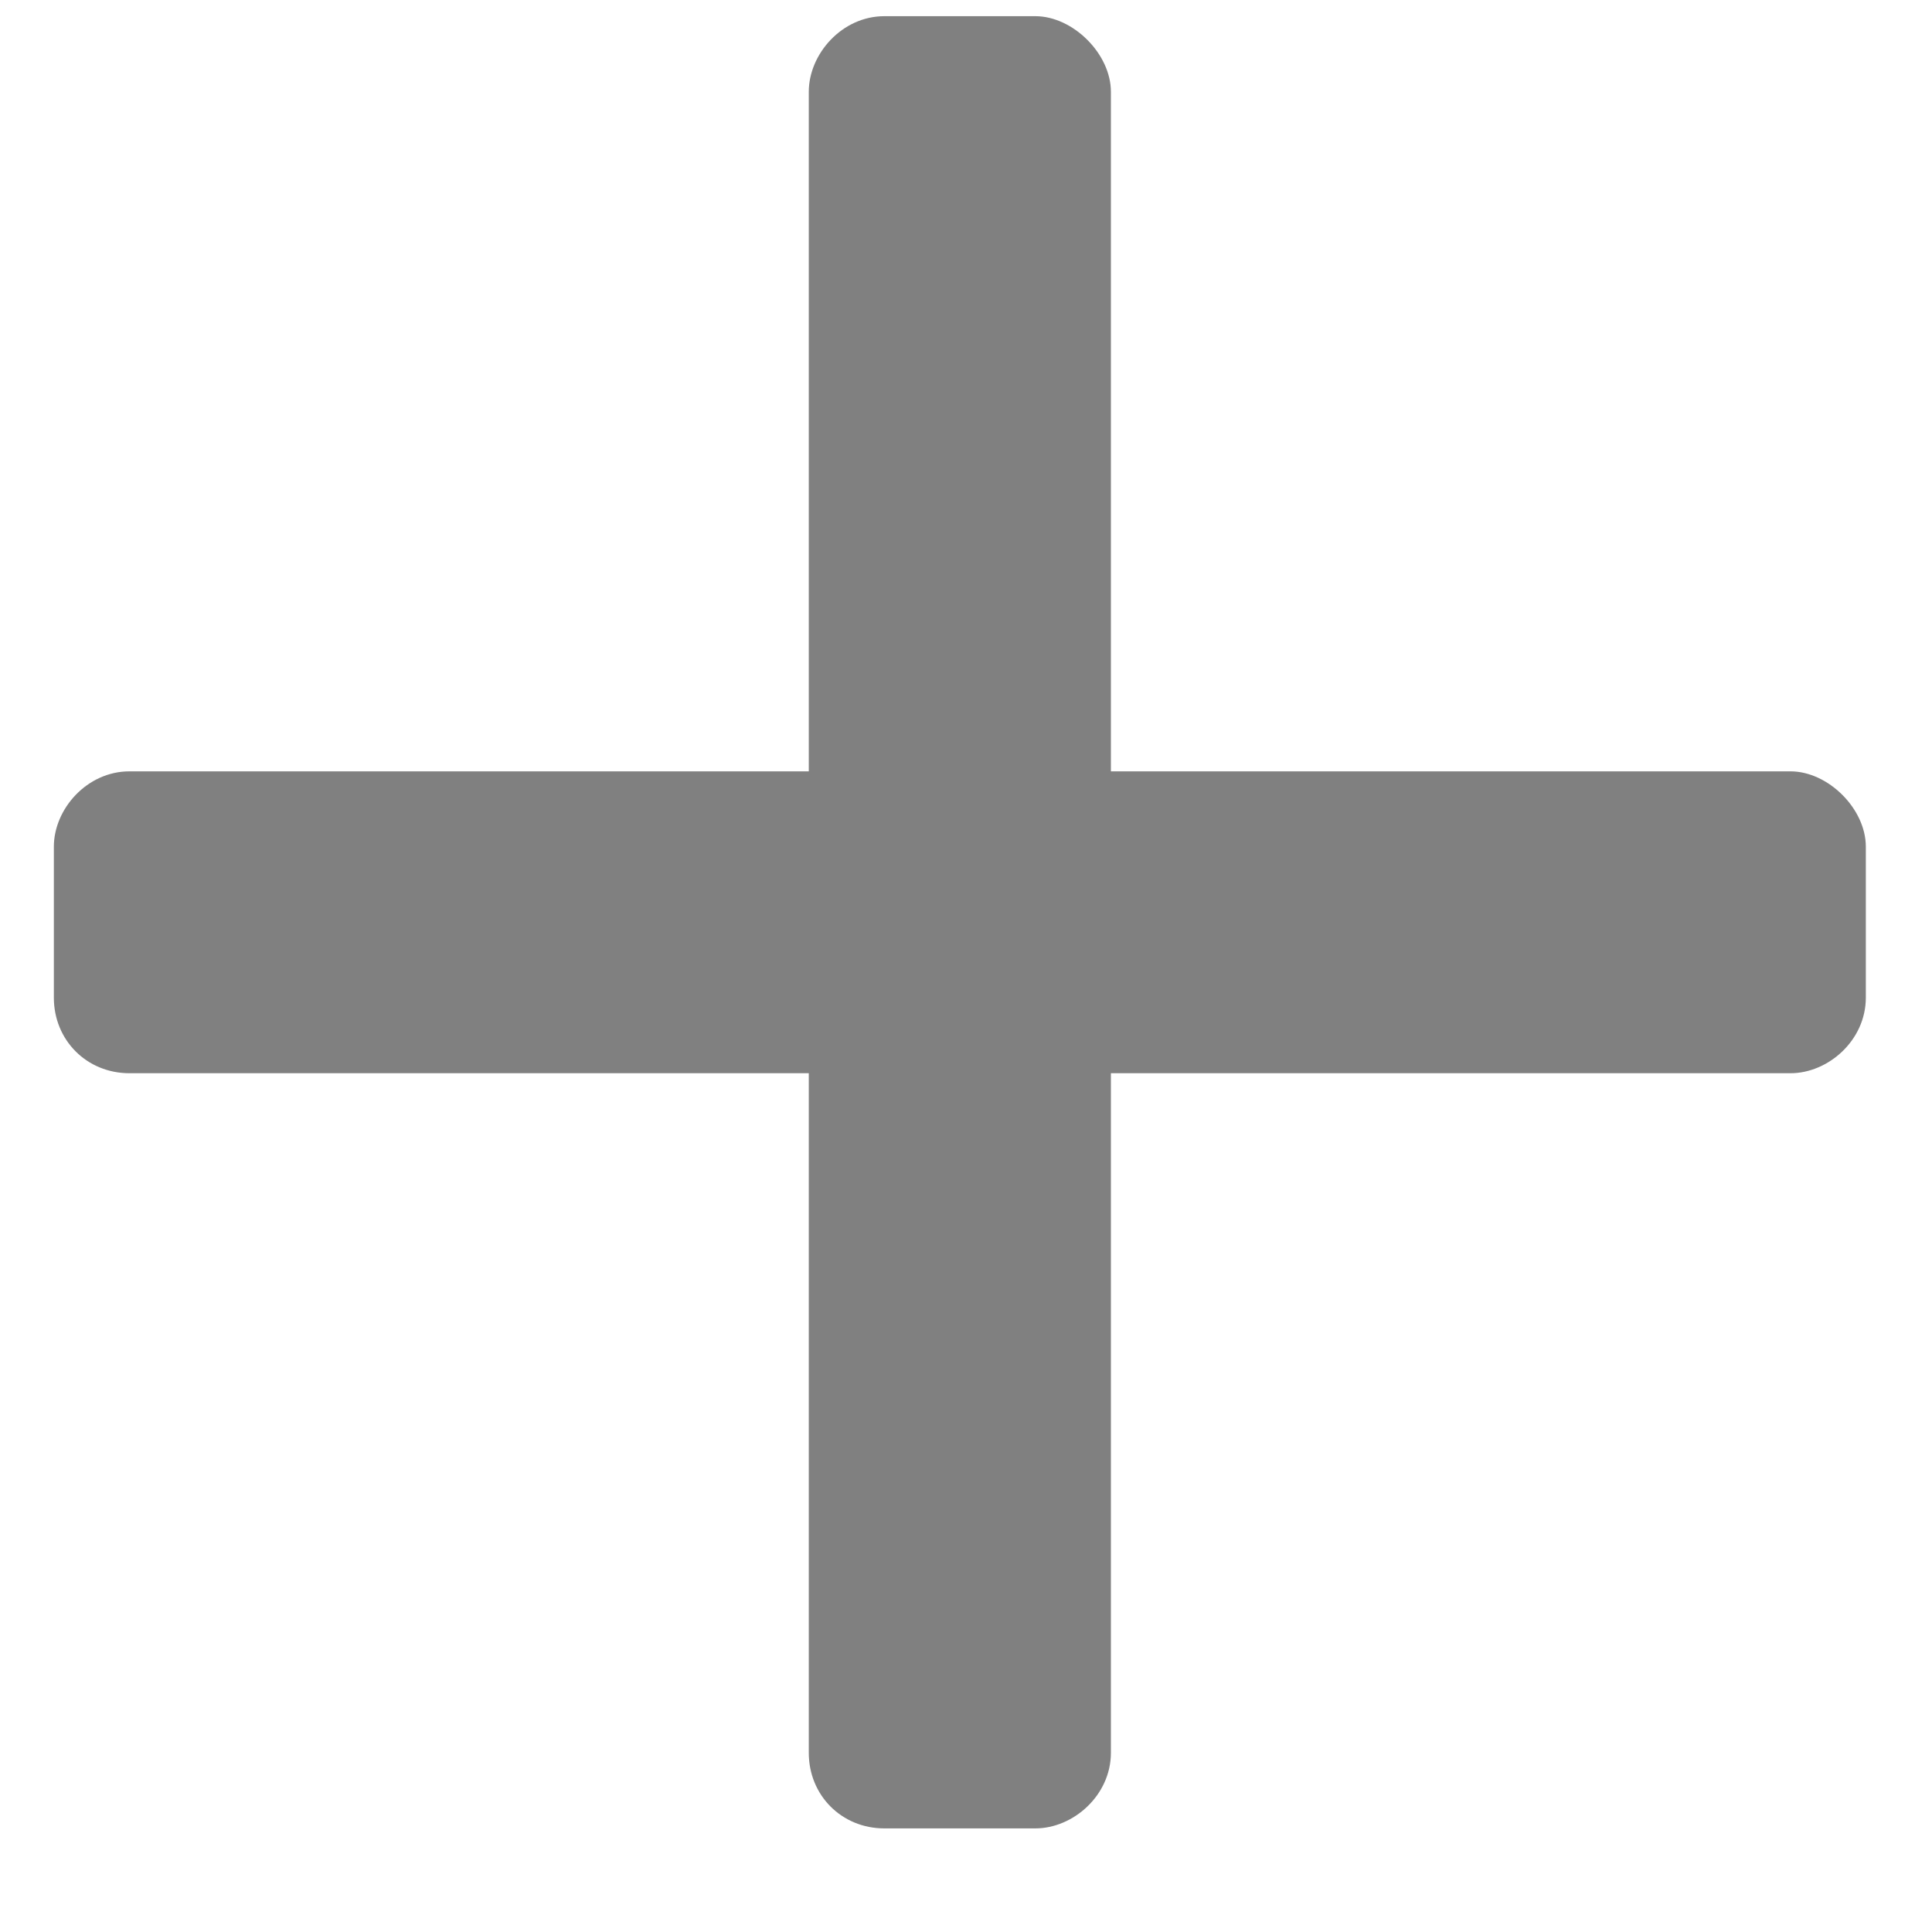
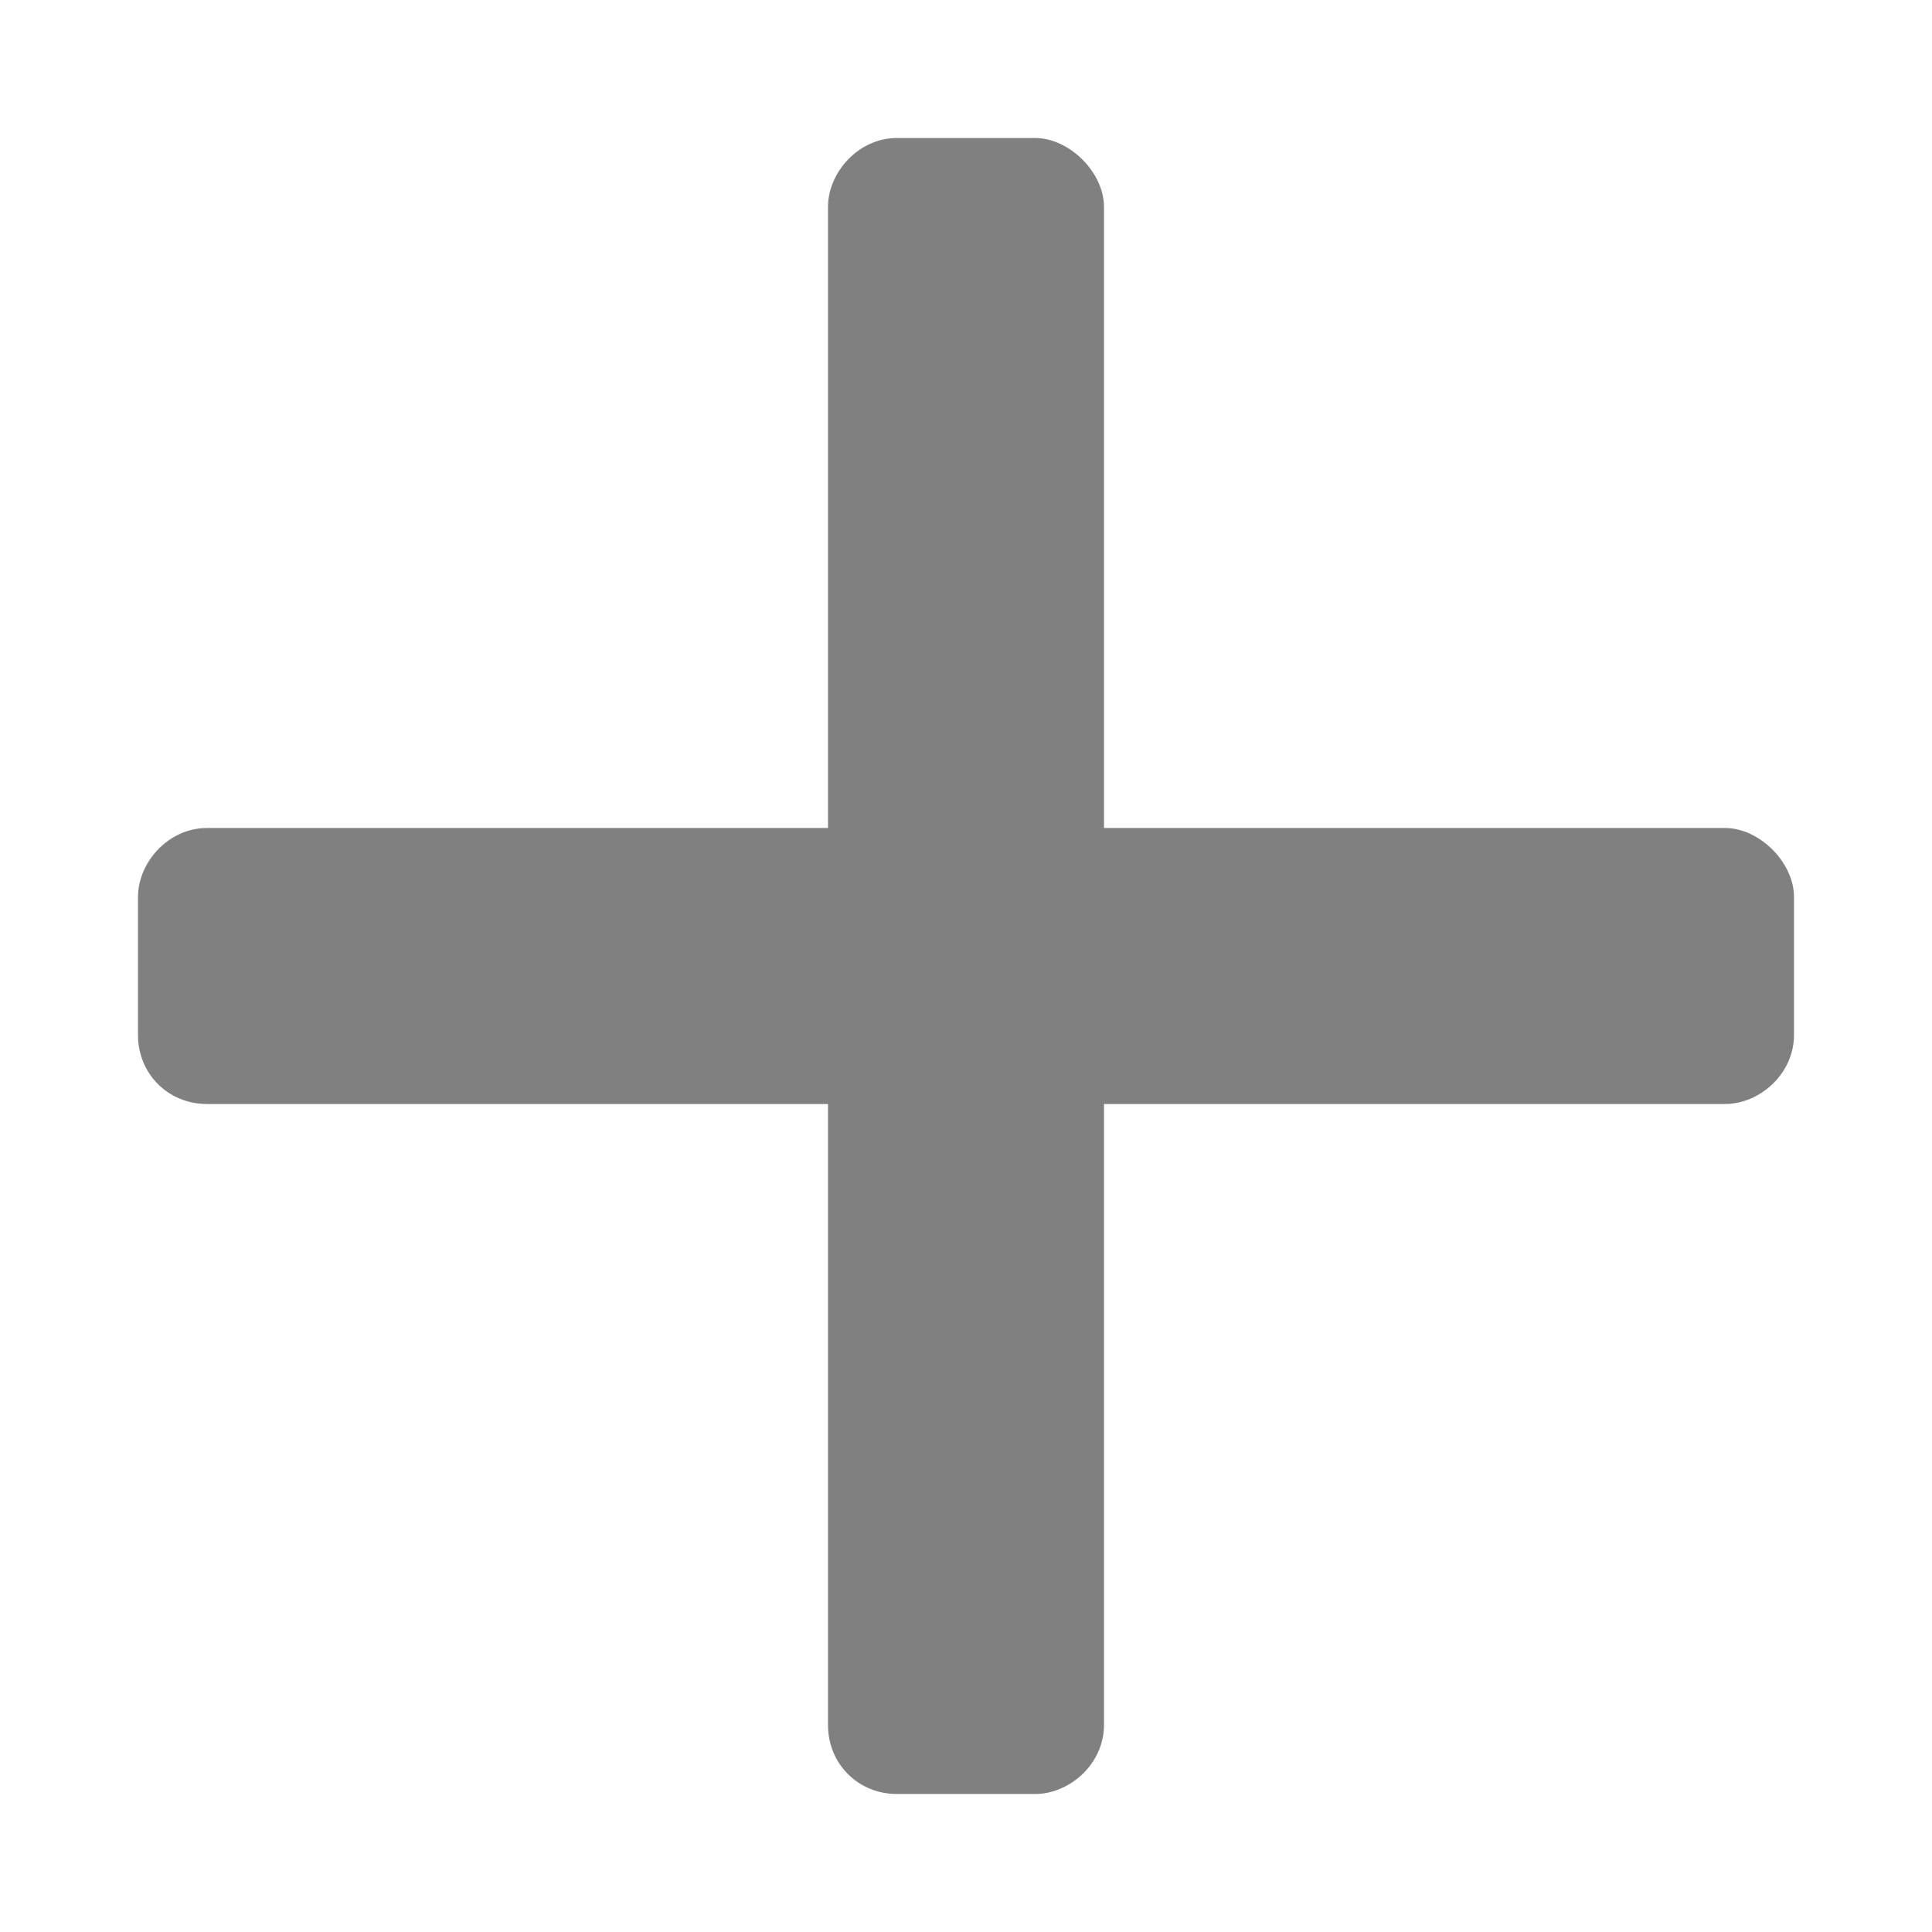
- <svg xmlns="http://www.w3.org/2000/svg" width="8" height="8" viewBox="0 0 8 8" fill="none">
-   <path d="M7.414 3.194H4.6V0.38C4.6 0.223 4.443 0.067 4.287 0.067H3.662C3.486 0.067 3.349 0.224 3.349 0.38V3.194H0.536C0.36 3.194 0.223 3.35 0.223 3.506V4.131C0.223 4.307 0.359 4.444 0.536 4.444H3.349V7.258C3.349 7.434 3.485 7.571 3.662 7.571H4.287C4.444 7.571 4.6 7.434 4.6 7.258V4.444H7.414C7.57 4.444 7.726 4.308 7.726 4.131V3.506C7.726 3.349 7.57 3.194 7.414 3.194Z" fill="#808080" />
+ <svg xmlns="http://www.w3.org/2000/svg" width="14" height="14" viewBox="0 0 14 14" fill="none" version="1.1" id="svg4">
+   <defs id="defs8" />
+   <path d="M 12.5,6 H 8 v -4.5 c 0,-0.251 -0.251,-0.5 -0.5,-0.5 H 6.5 c -0.281,0 -0.5,0.251 -0.5,0.5 v 4.5 H 1.5 C 1.219,6 1,6.25 1,6.5 v 1 c 0,0.281 0.218,0.5 0.5,0.5 h 4.5 v 4.5 c 0,0.281 0.218,0.5 0.5,0.5 h 1 c 0.251,0 0.5,-0.218 0.5,-0.5 V 8 H 12.5 C 12.751,8 13,7.782 13,7.5 V 6.5 C 13,6.249 12.749,6 12.5,6 Z" fill="#808080" id="path2" style="stroke-width:1.599" />
</svg>
